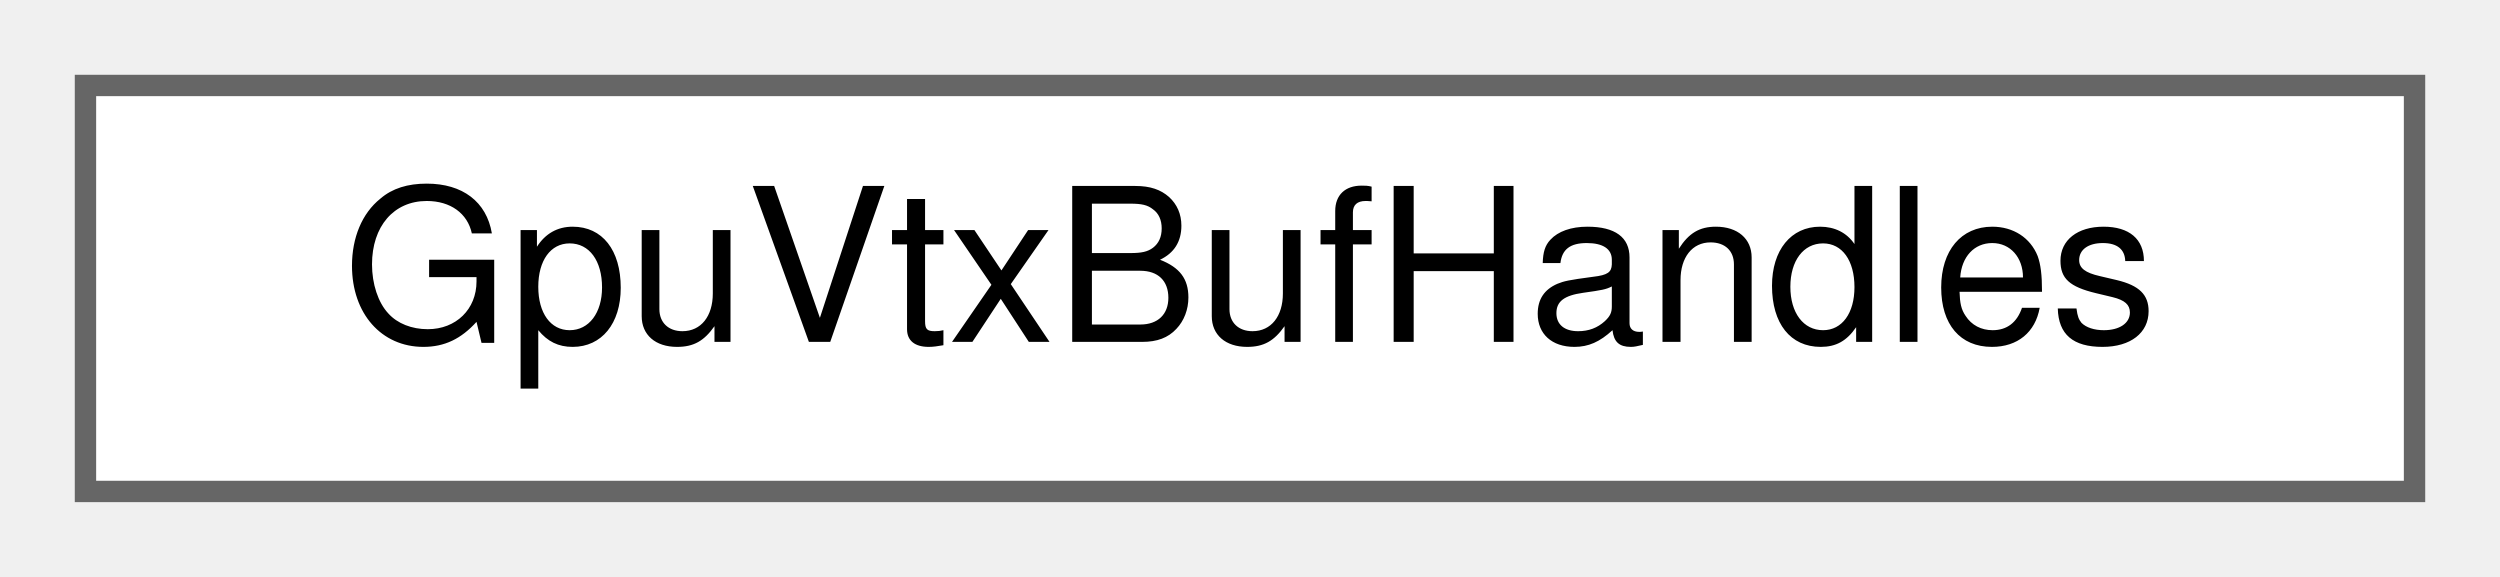
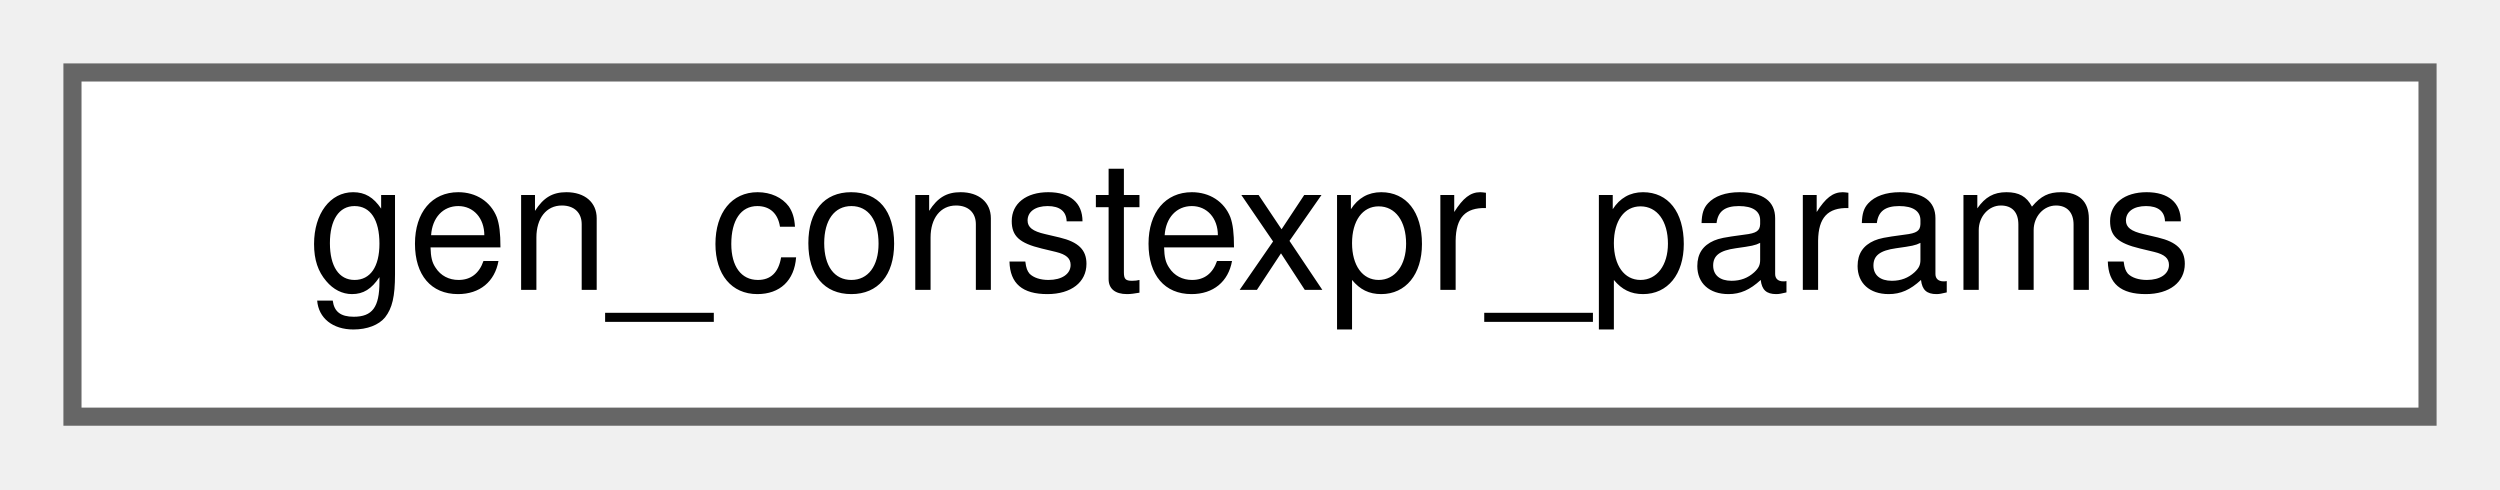
- <svg xmlns="http://www.w3.org/2000/svg" xmlns:xlink="http://www.w3.org/1999/xlink" width="117pt" height="27pt" viewBox="0.00 0.00 117.00 27.00">
+ <svg xmlns="http://www.w3.org/2000/svg" xmlns:xlink="http://www.w3.org/1999/xlink" width="138pt" height="27pt" viewBox="0.00 0.00 138.00 27.00">
  <g id="graph0" class="graph" transform="scale(1 1) rotate(0) translate(4 23)">
    <g id="Node000000" class="node">
      <g id="a_Node000000">
-         <a xlink:href="structGpuVtxBufHandles.html" target="_top" xlink:title=" ">
-           <polygon fill="white" stroke="#666666" points="109,-19 0,-19 0,0 109,0 109,-19" />
-           <text text-anchor="middle" x="54.5" y="-7" font-family="Helvetica,sans-Serif" font-size="10.00">GpuVtxBufHandles</text>
+         <a xlink:href="structgen__constexpr__params.html" target="_top" xlink:title=" ">
+           <polygon fill="white" stroke="#666666" points="130,-19 0,-19 0,0 130,0 130,-19" />
+           <text text-anchor="middle" x="65" y="-7" font-family="Helvetica,sans-Serif" font-size="10.00">gen_constexpr_params</text>
        </a>
      </g>
    </g>
  </g>
</svg>
